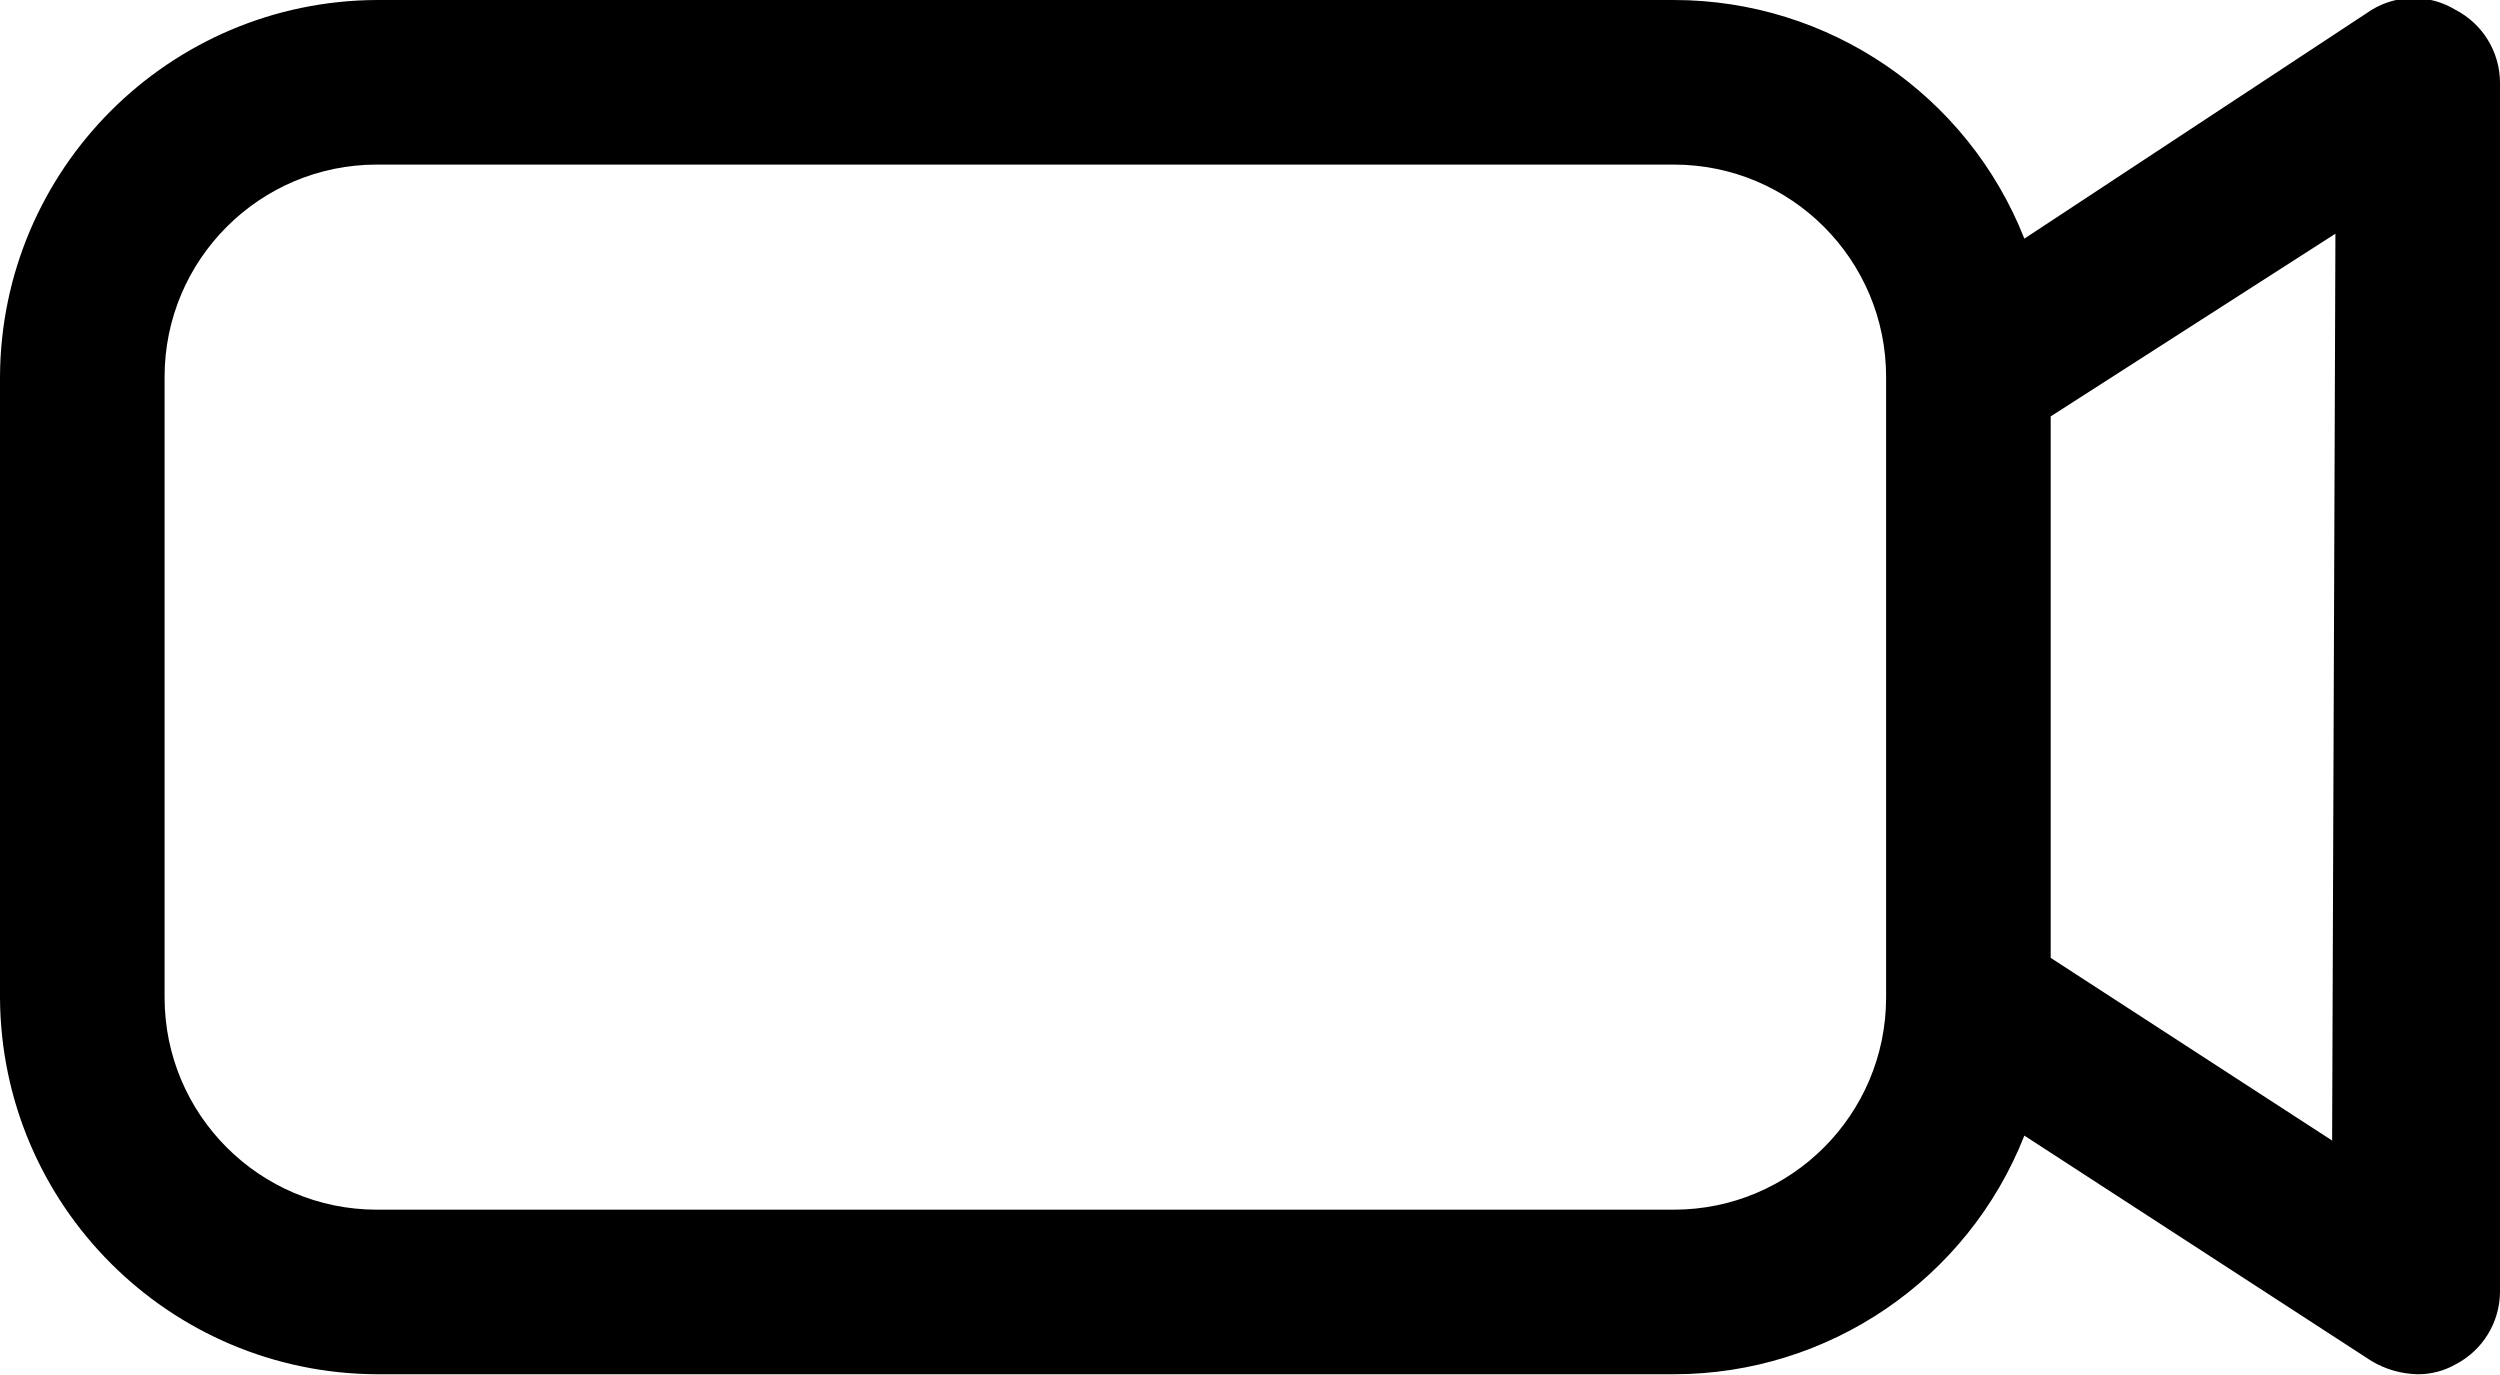
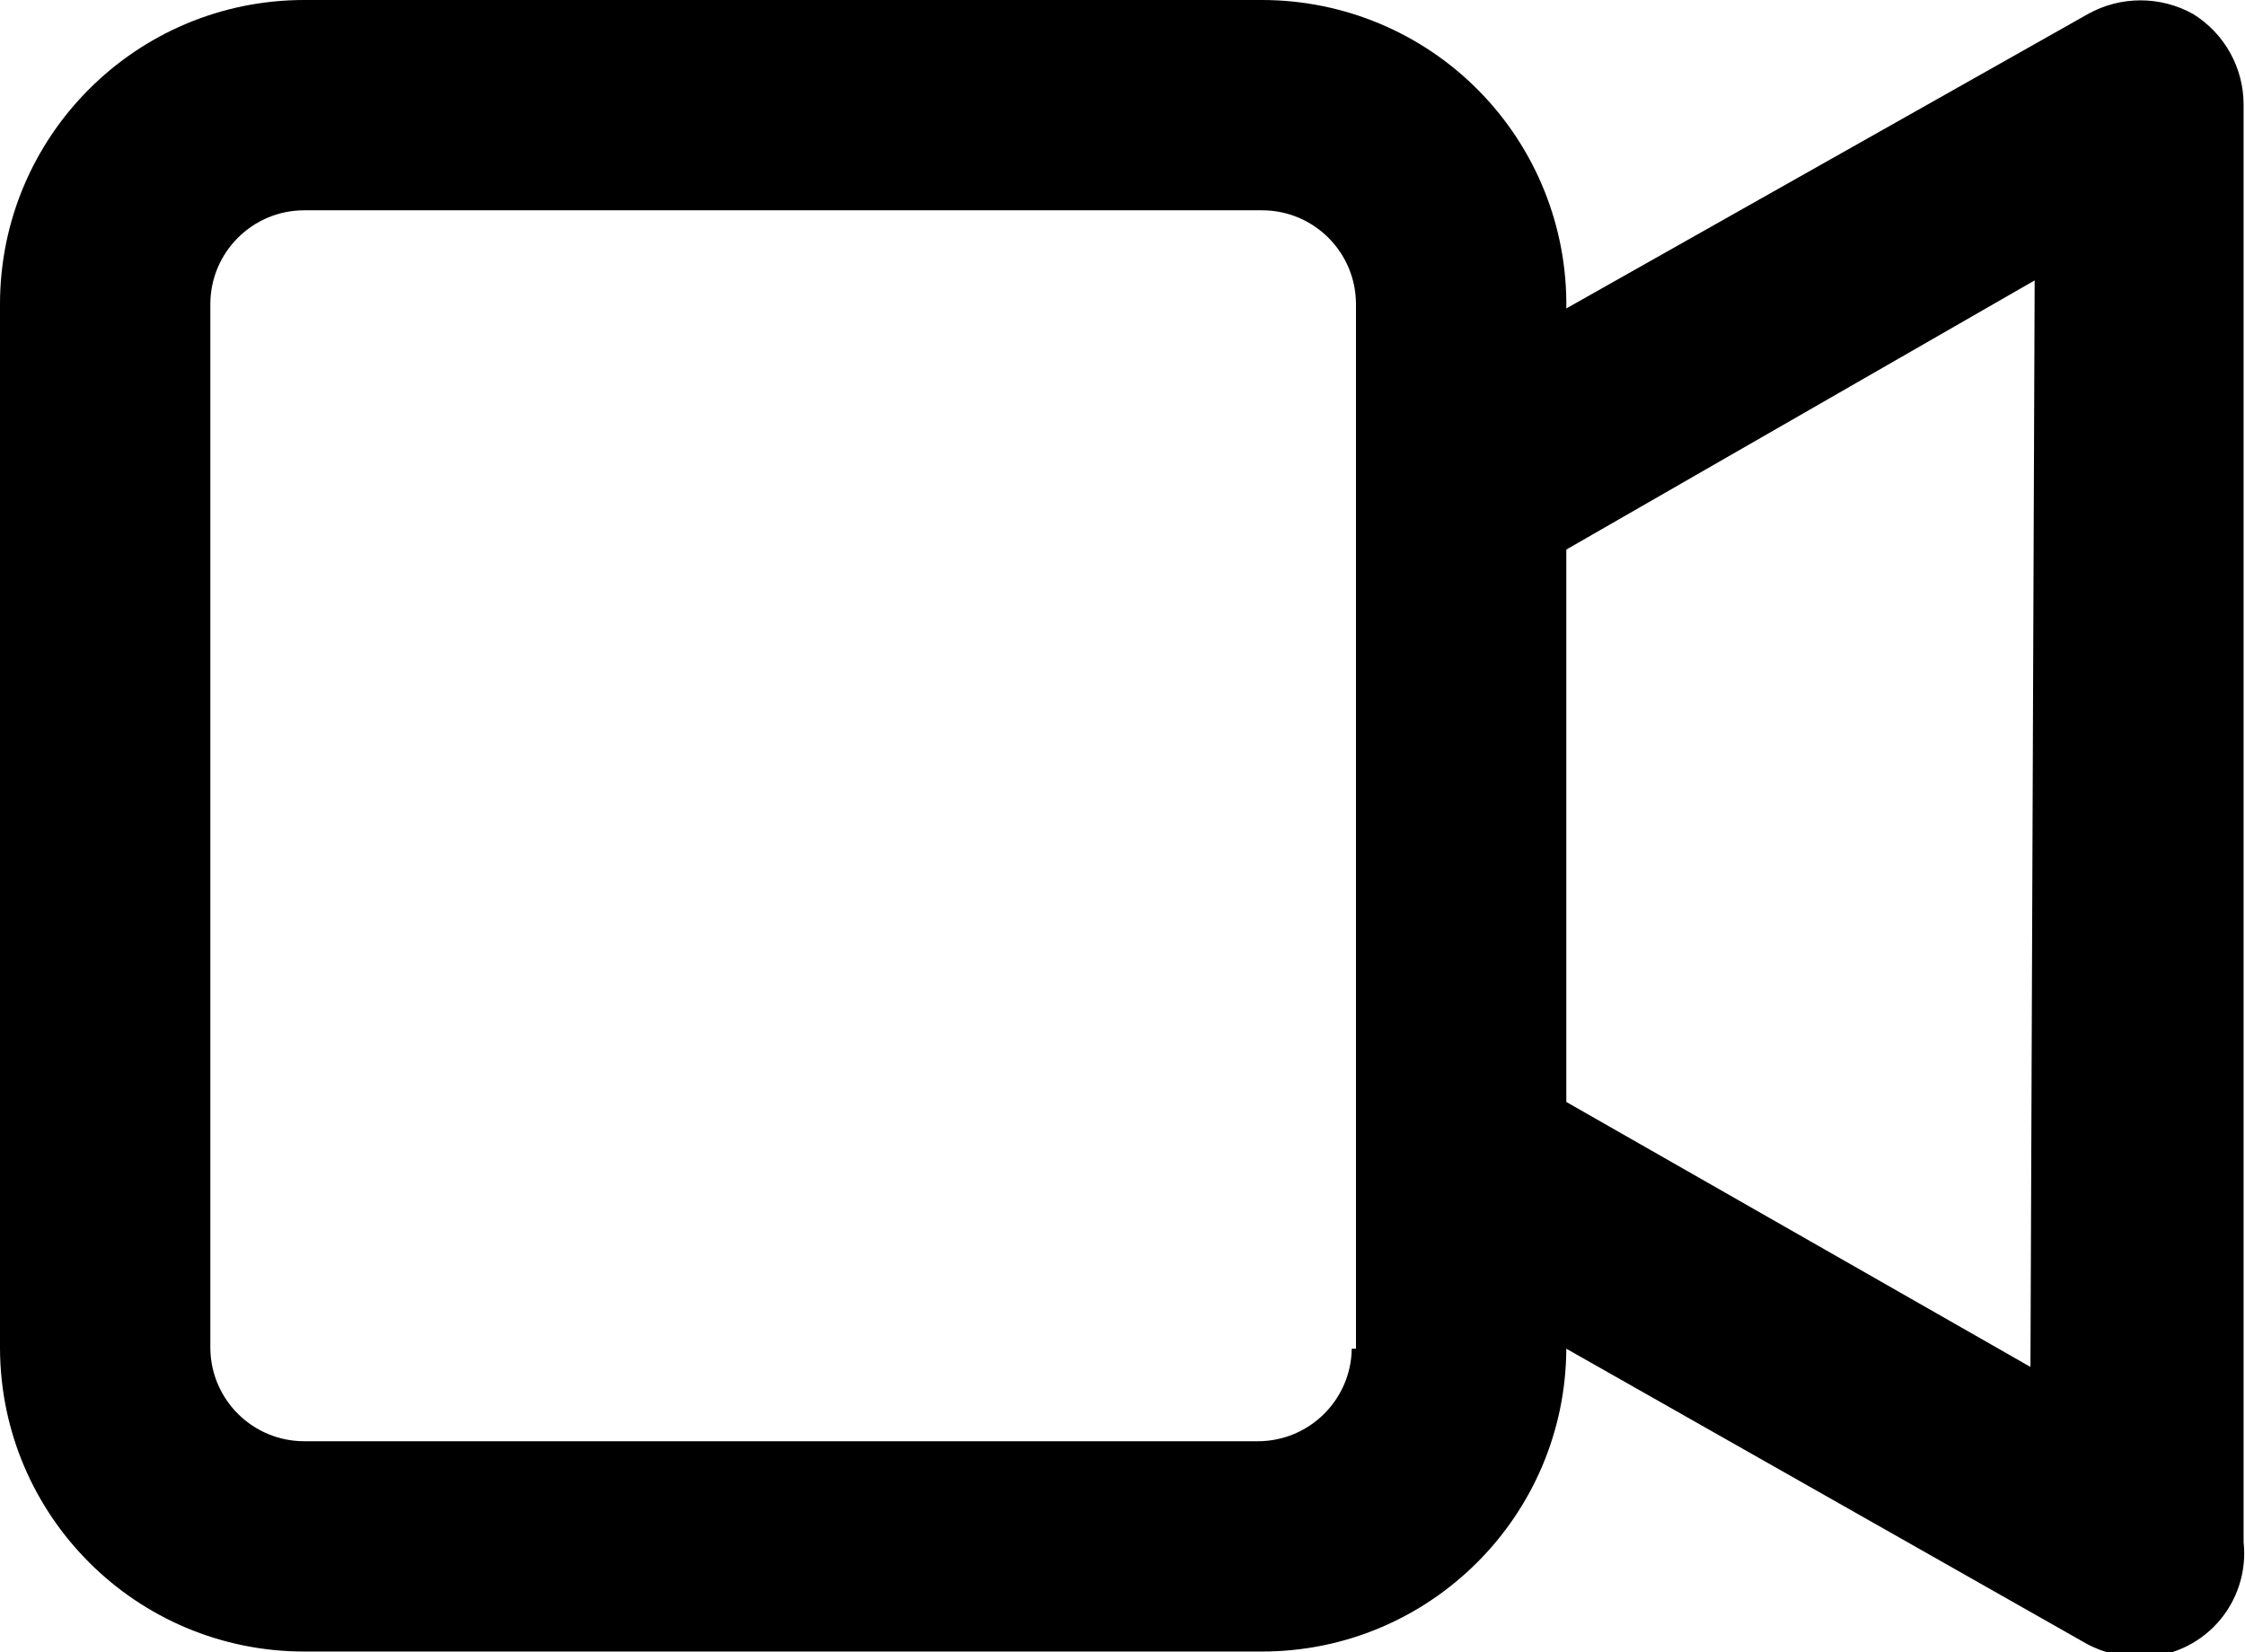
- <svg xmlns="http://www.w3.org/2000/svg" viewBox="0 0 15.19 8.35">
-   <g id="圖層_2" data-name="圖層 2">
-     <g id="圖層_1-2" data-name="圖層 1">
-       <path class="cls-1" d="M14.92.06a.49.49,0,0,0-.51,0L12.3,1.45A2.29,2.29,0,0,0,10.17,0H2.29A2.3,2.3,0,0,0,0,2.29V6.06A2.3,2.3,0,0,0,2.29,8.35h7.88A2.29,2.29,0,0,0,12.3,6.9l2.11,1.37a.57.57,0,0,0,.28.08.46.46,0,0,0,.23-.06.5.5,0,0,0,.27-.44V.5A.5.5,0,0,0,14.92.06ZM10.17,7.35H2.29A1.29,1.29,0,0,1,1,6.06V2.29A1.29,1.29,0,0,1,2.29,1h7.88a1.29,1.29,0,0,1,1.29,1.29V6.06A1.29,1.29,0,0,1,10.17,7.35Zm4-.42L12.46,5.82V2.53l1.73-1.11Z" />
-     </g>
-   </g>
+ <svg xmlns="http://www.w3.org/2000/svg" viewBox="0 0 16.01 11.78">
+   <path d="M15.64.1a.77.77,0,0,0-.75,0L11.17,2.2v0A2.17,2.17,0,0,0,9,0H2.17A2.17,2.17,0,0,0,0,2.17V9.62a2.17,2.17,0,0,0,2.17,2.16H9a2.17,2.17,0,0,0,2.17-2.16v0l3.72,2.11a.81.81,0,0,0,.37.09A.74.74,0,0,0,16,11V.75A.76.76,0,0,0,15.64.1Zm-6,9.52a.67.67,0,0,1-.67.66H2.17a.67.67,0,0,1-.67-.66V2.17a.67.67,0,0,1,.67-.67H9a.67.67,0,0,1,.67.67V9.62Zm4.84.13L11.17,7.86V3.92L14.51,2Z" />
</svg>
